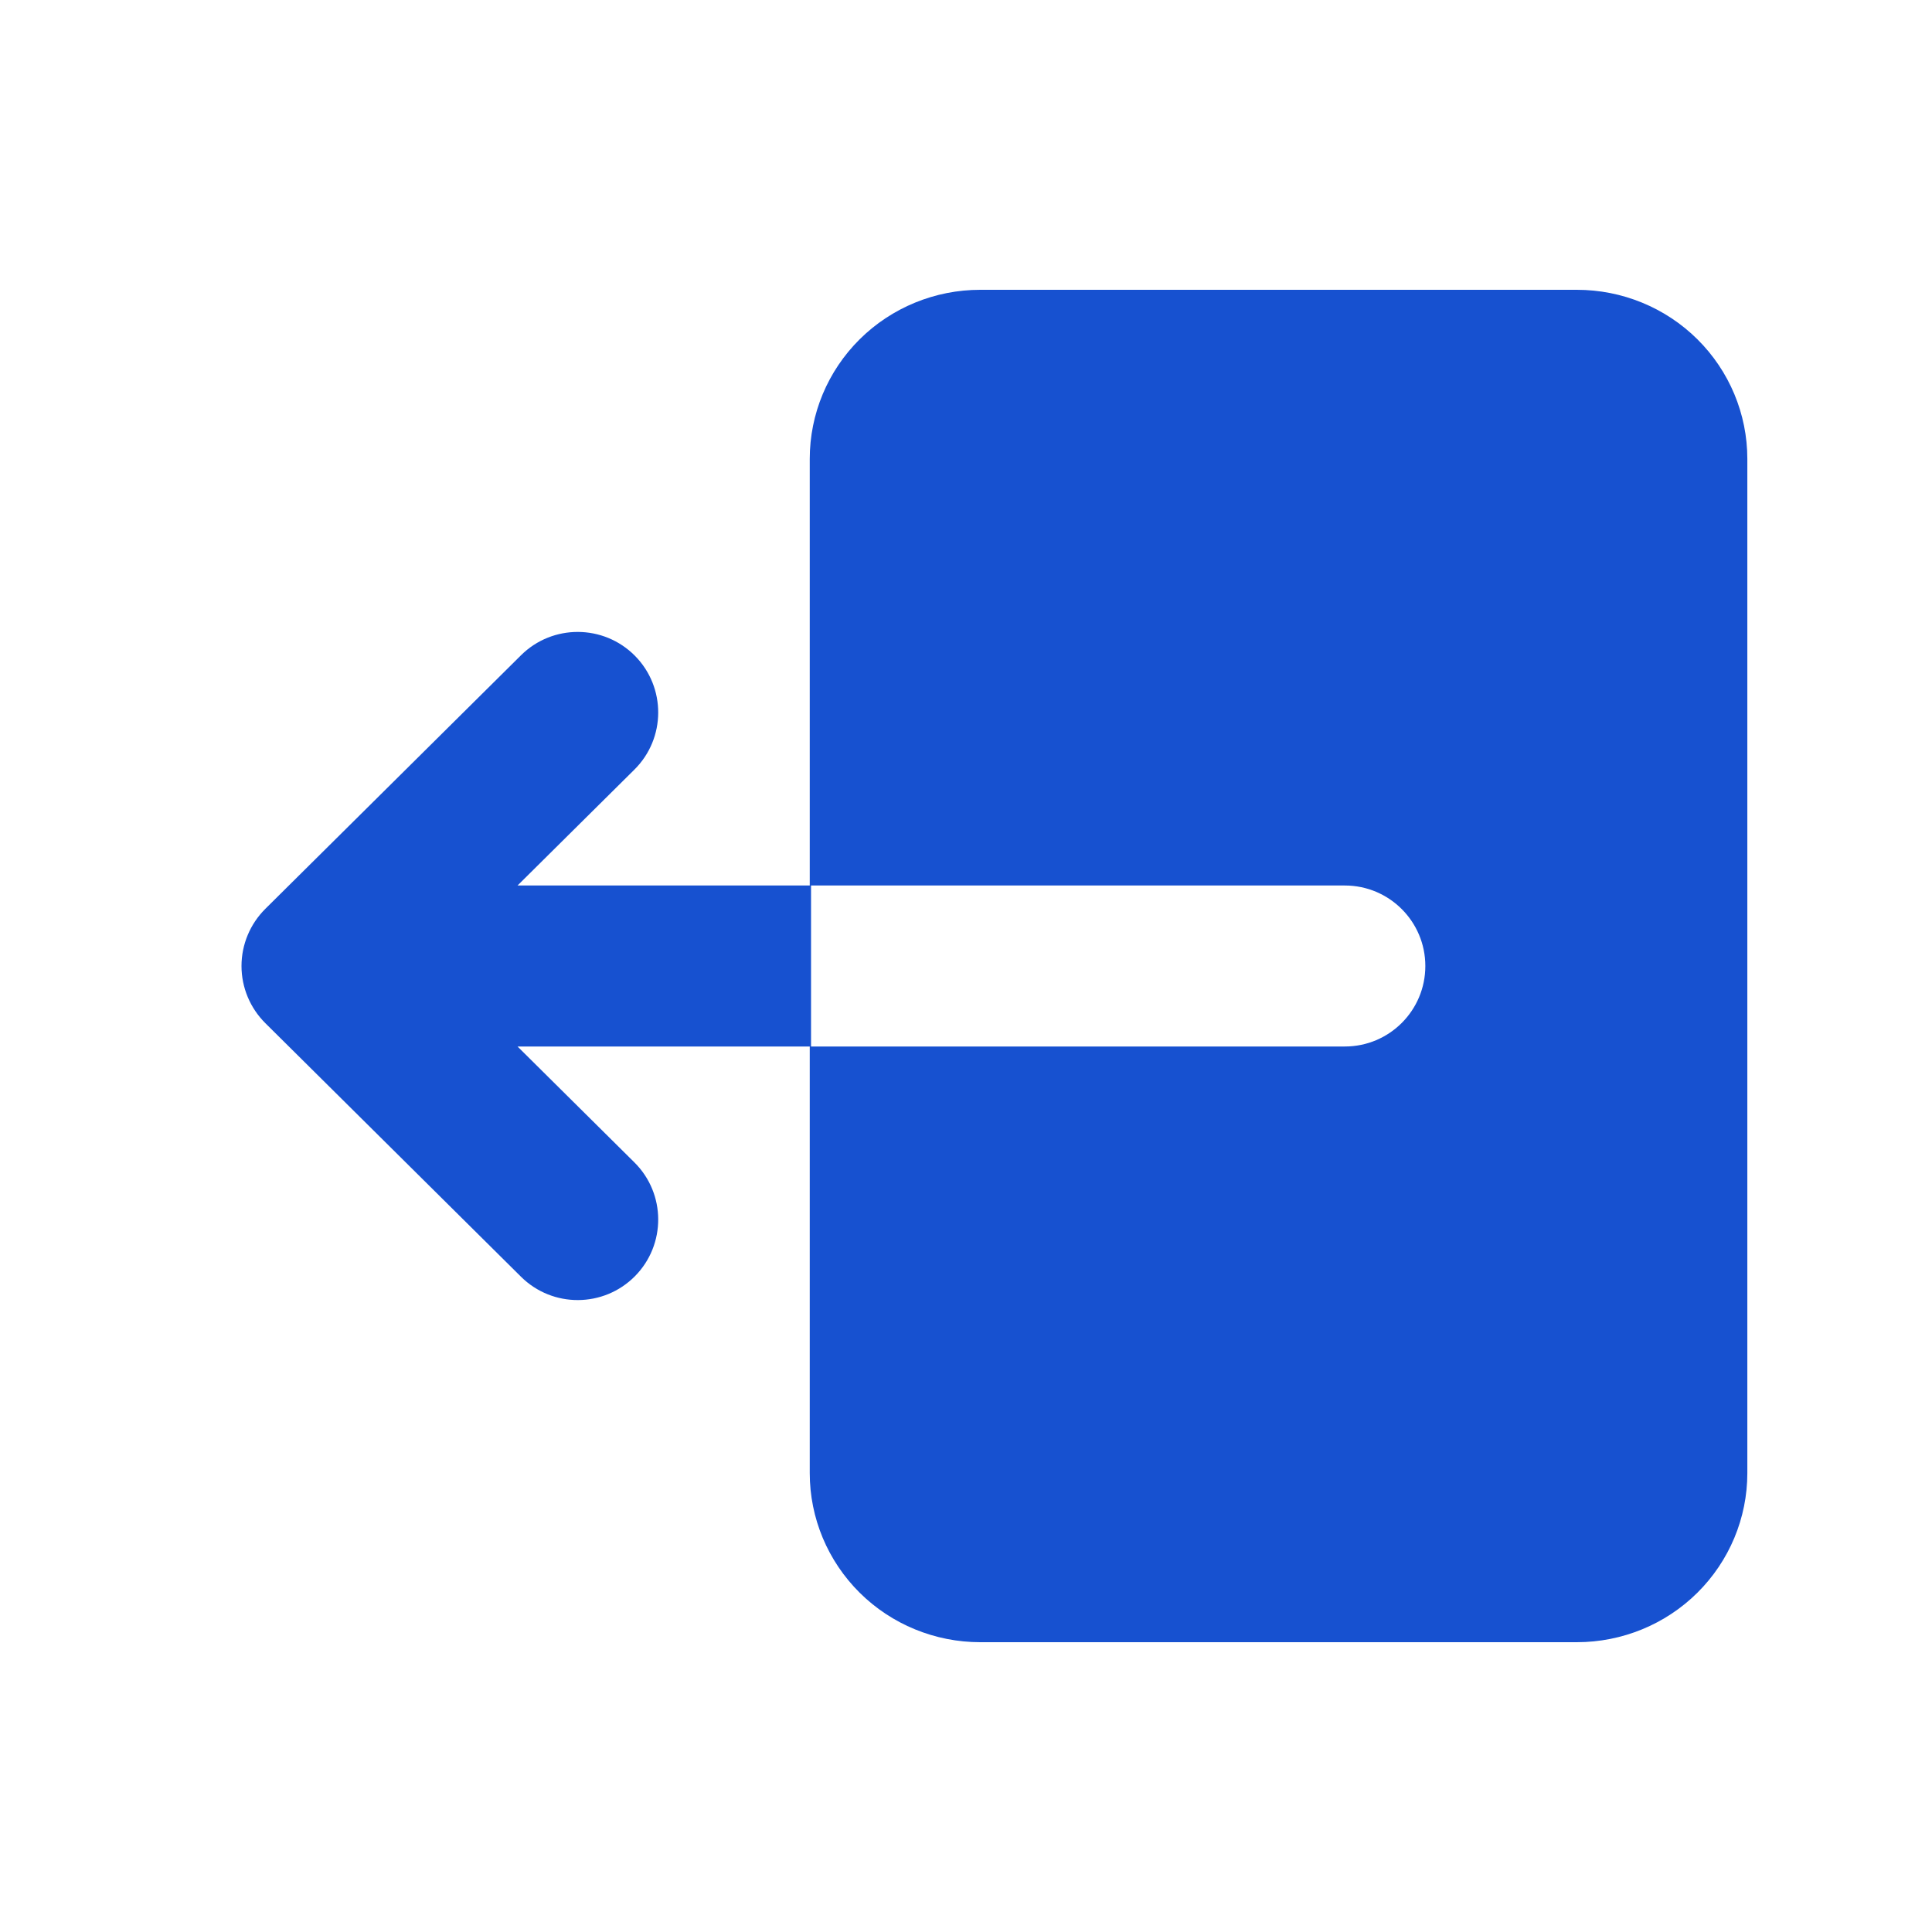
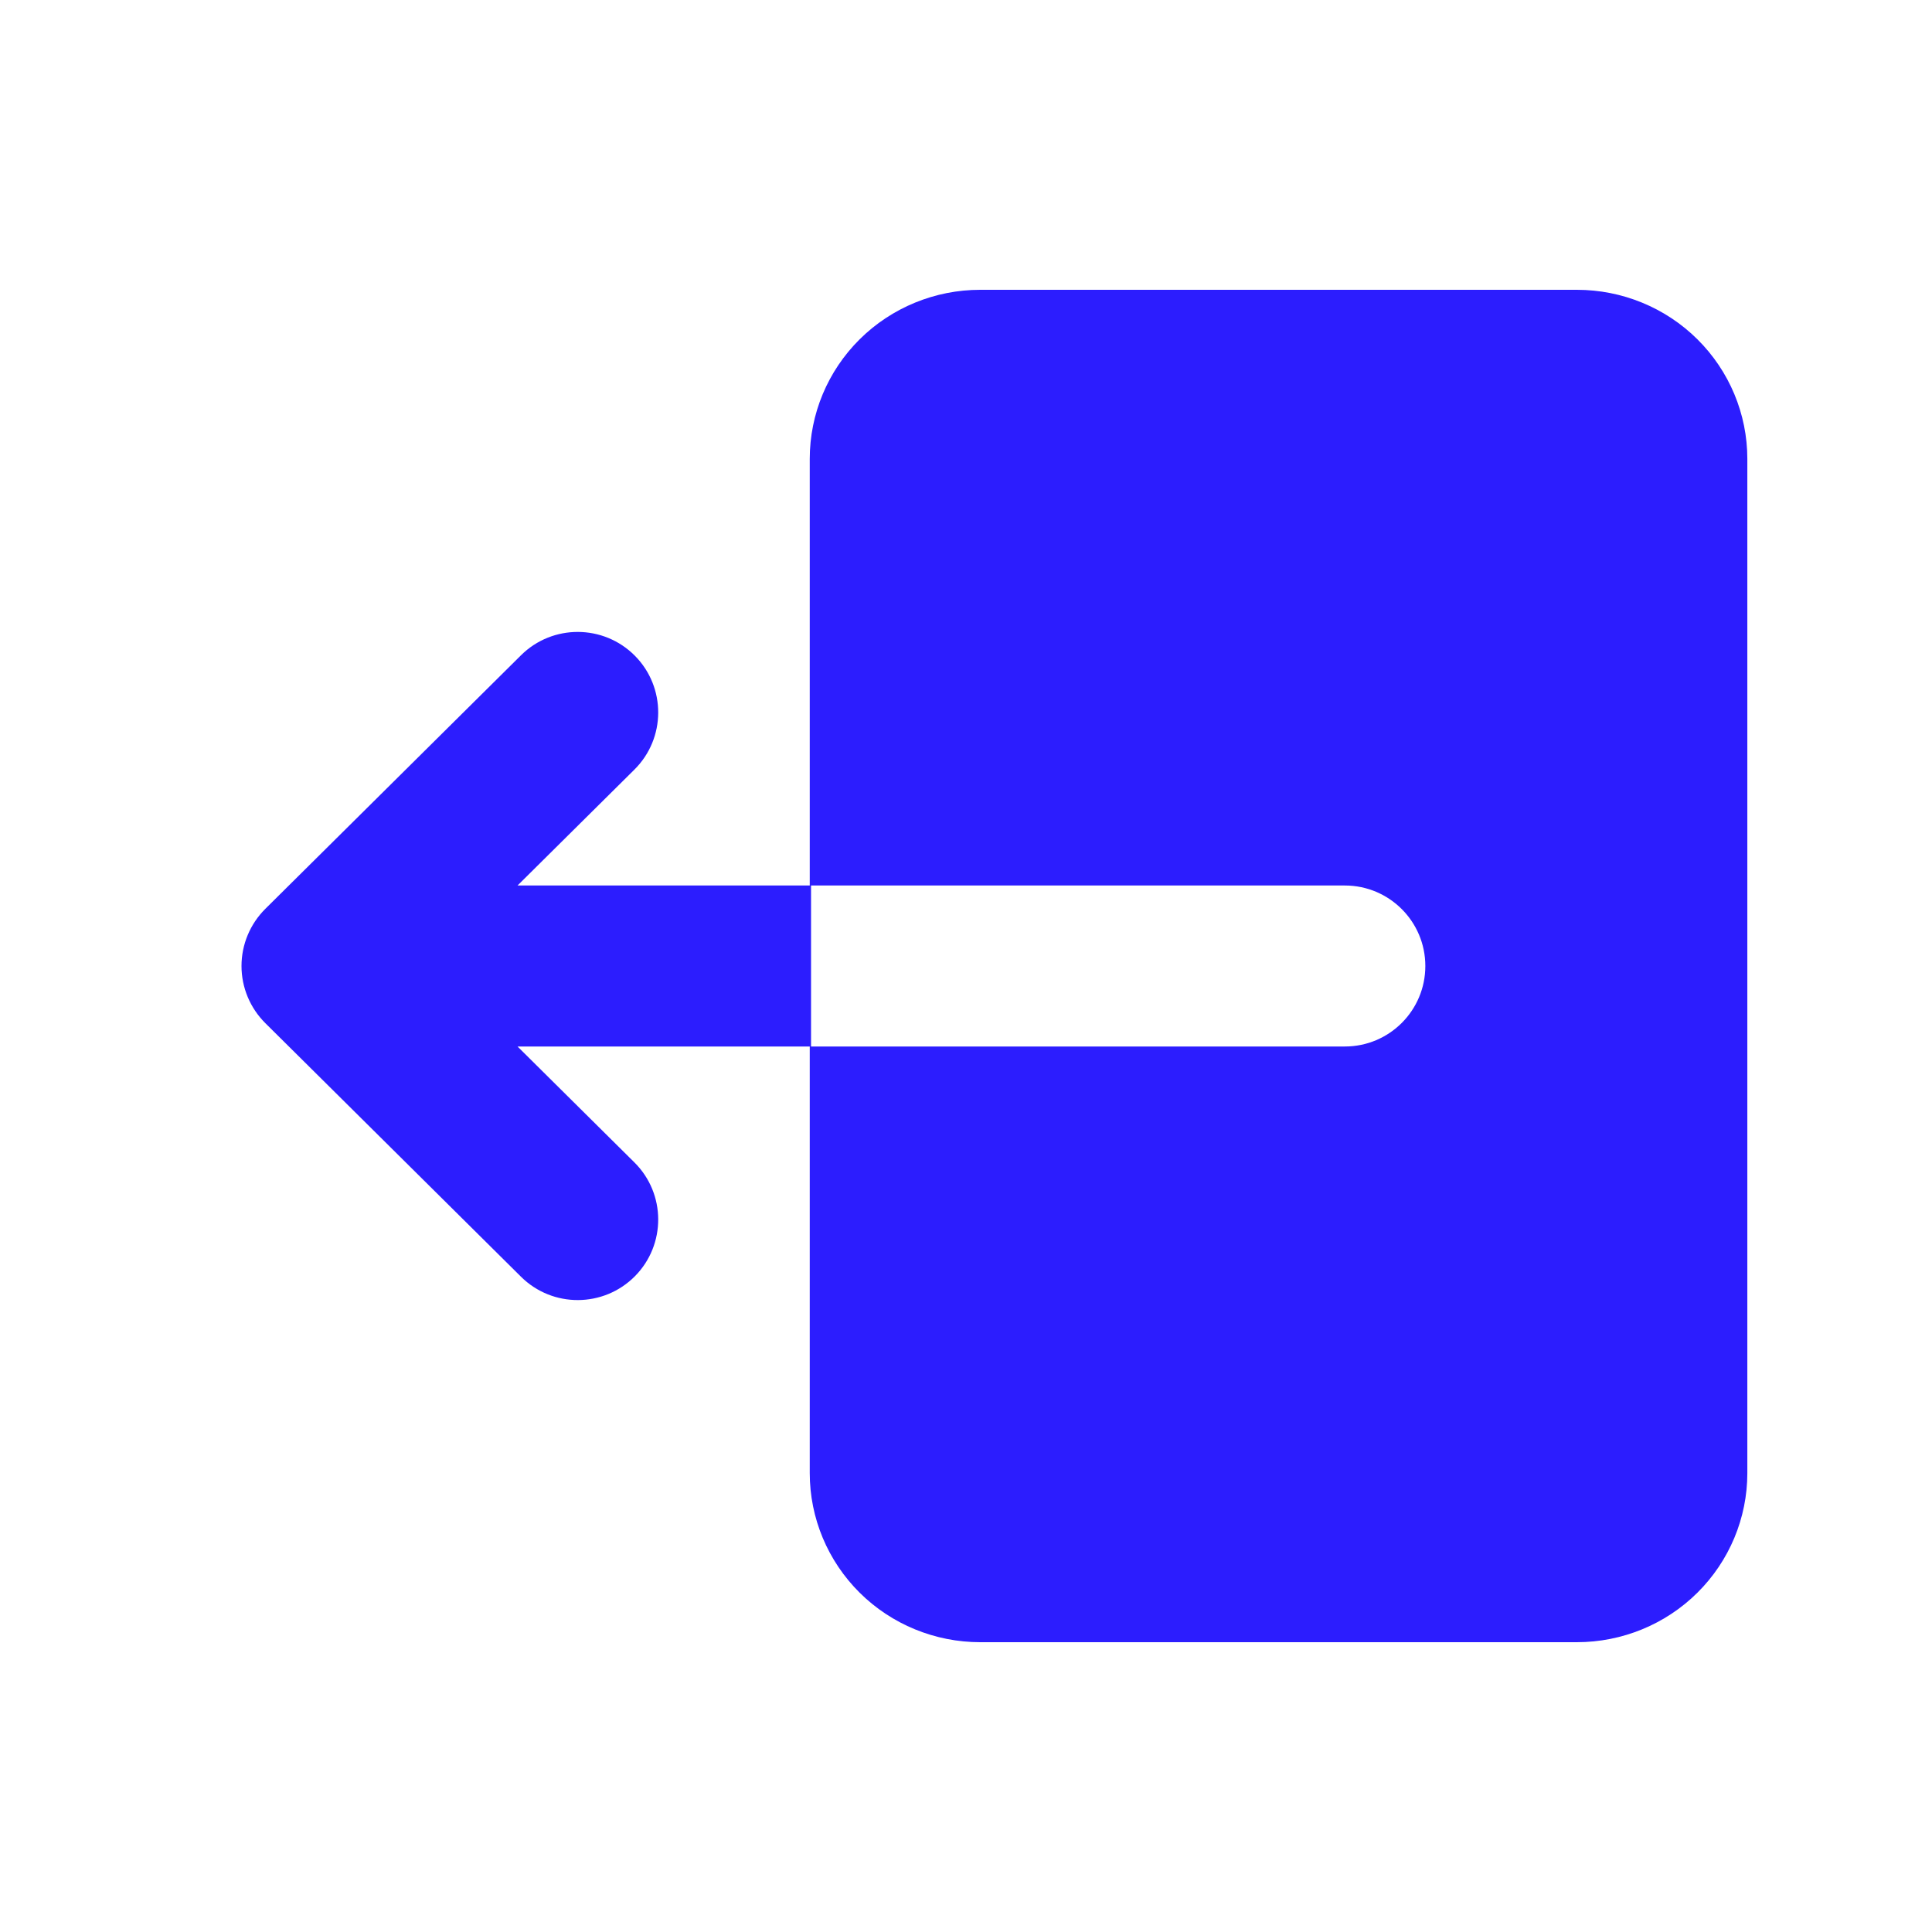
<svg xmlns="http://www.w3.org/2000/svg" width="20" height="20" viewBox="0 0 24 24" fill="none">
-   <path fill-rule="evenodd" clip-rule="evenodd" d="M10.059 18.3C10.059 18.857 10.282 19.391 10.679 19.785C11.076 20.179 11.615 20.4 12.177 20.4L19.588 20.4C20.15 20.4 20.689 20.179 21.086 19.785C21.483 19.391 21.706 18.857 21.706 18.3L21.706 5.7C21.706 5.143 21.483 4.609 21.086 4.215C20.689 3.821 20.15 3.6 19.588 3.6L12.177 3.6C11.615 3.6 11.076 3.821 10.679 4.215C10.282 4.609 10.059 5.143 10.059 5.7L10.059 11L6.429 11L7.881 9.56C8.273 9.171 8.275 8.538 7.887 8.146C7.498 7.754 6.864 7.751 6.472 8.14L3.296 11.29C3.107 11.478 3 11.733 3 12C3 12.267 3.107 12.522 3.296 12.71L6.472 15.86C6.864 16.249 7.498 16.246 7.887 15.854C8.275 15.462 8.273 14.829 7.881 14.44L6.429 13L10.059 13L10.059 18.3ZM10.062 13L16.706 13C17.258 13 17.706 12.553 17.706 12C17.706 11.448 17.258 11 16.706 11L10.075 11L10.075 13L10.062 13Z" fill="#1751D0" />
+   <path fill-rule="evenodd" clip-rule="evenodd" d="M10.059 18.3C10.059 18.857 10.282 19.391 10.679 19.785C11.076 20.179 11.615 20.4 12.177 20.4L19.588 20.4C20.15 20.4 20.689 20.179 21.086 19.785C21.483 19.391 21.706 18.857 21.706 18.3L21.706 5.7C21.706 5.143 21.483 4.609 21.086 4.215C20.689 3.821 20.15 3.6 19.588 3.6L12.177 3.6C11.615 3.6 11.076 3.821 10.679 4.215C10.282 4.609 10.059 5.143 10.059 5.7L10.059 11L6.429 11L7.881 9.56C8.273 9.171 8.275 8.538 7.887 8.146C7.498 7.754 6.864 7.751 6.472 8.14L3.296 11.29C3.107 11.478 3 11.733 3 12C3 12.267 3.107 12.522 3.296 12.71L6.472 15.86C6.864 16.249 7.498 16.246 7.887 15.854C8.275 15.462 8.273 14.829 7.881 14.44L6.429 13L10.059 13L10.059 18.3ZM10.062 13L16.706 13C17.258 13 17.706 12.553 17.706 12C17.706 11.448 17.258 11 16.706 11L10.075 11L10.075 13L10.062 13Z" fill="#2C1DFE" />
</svg>
